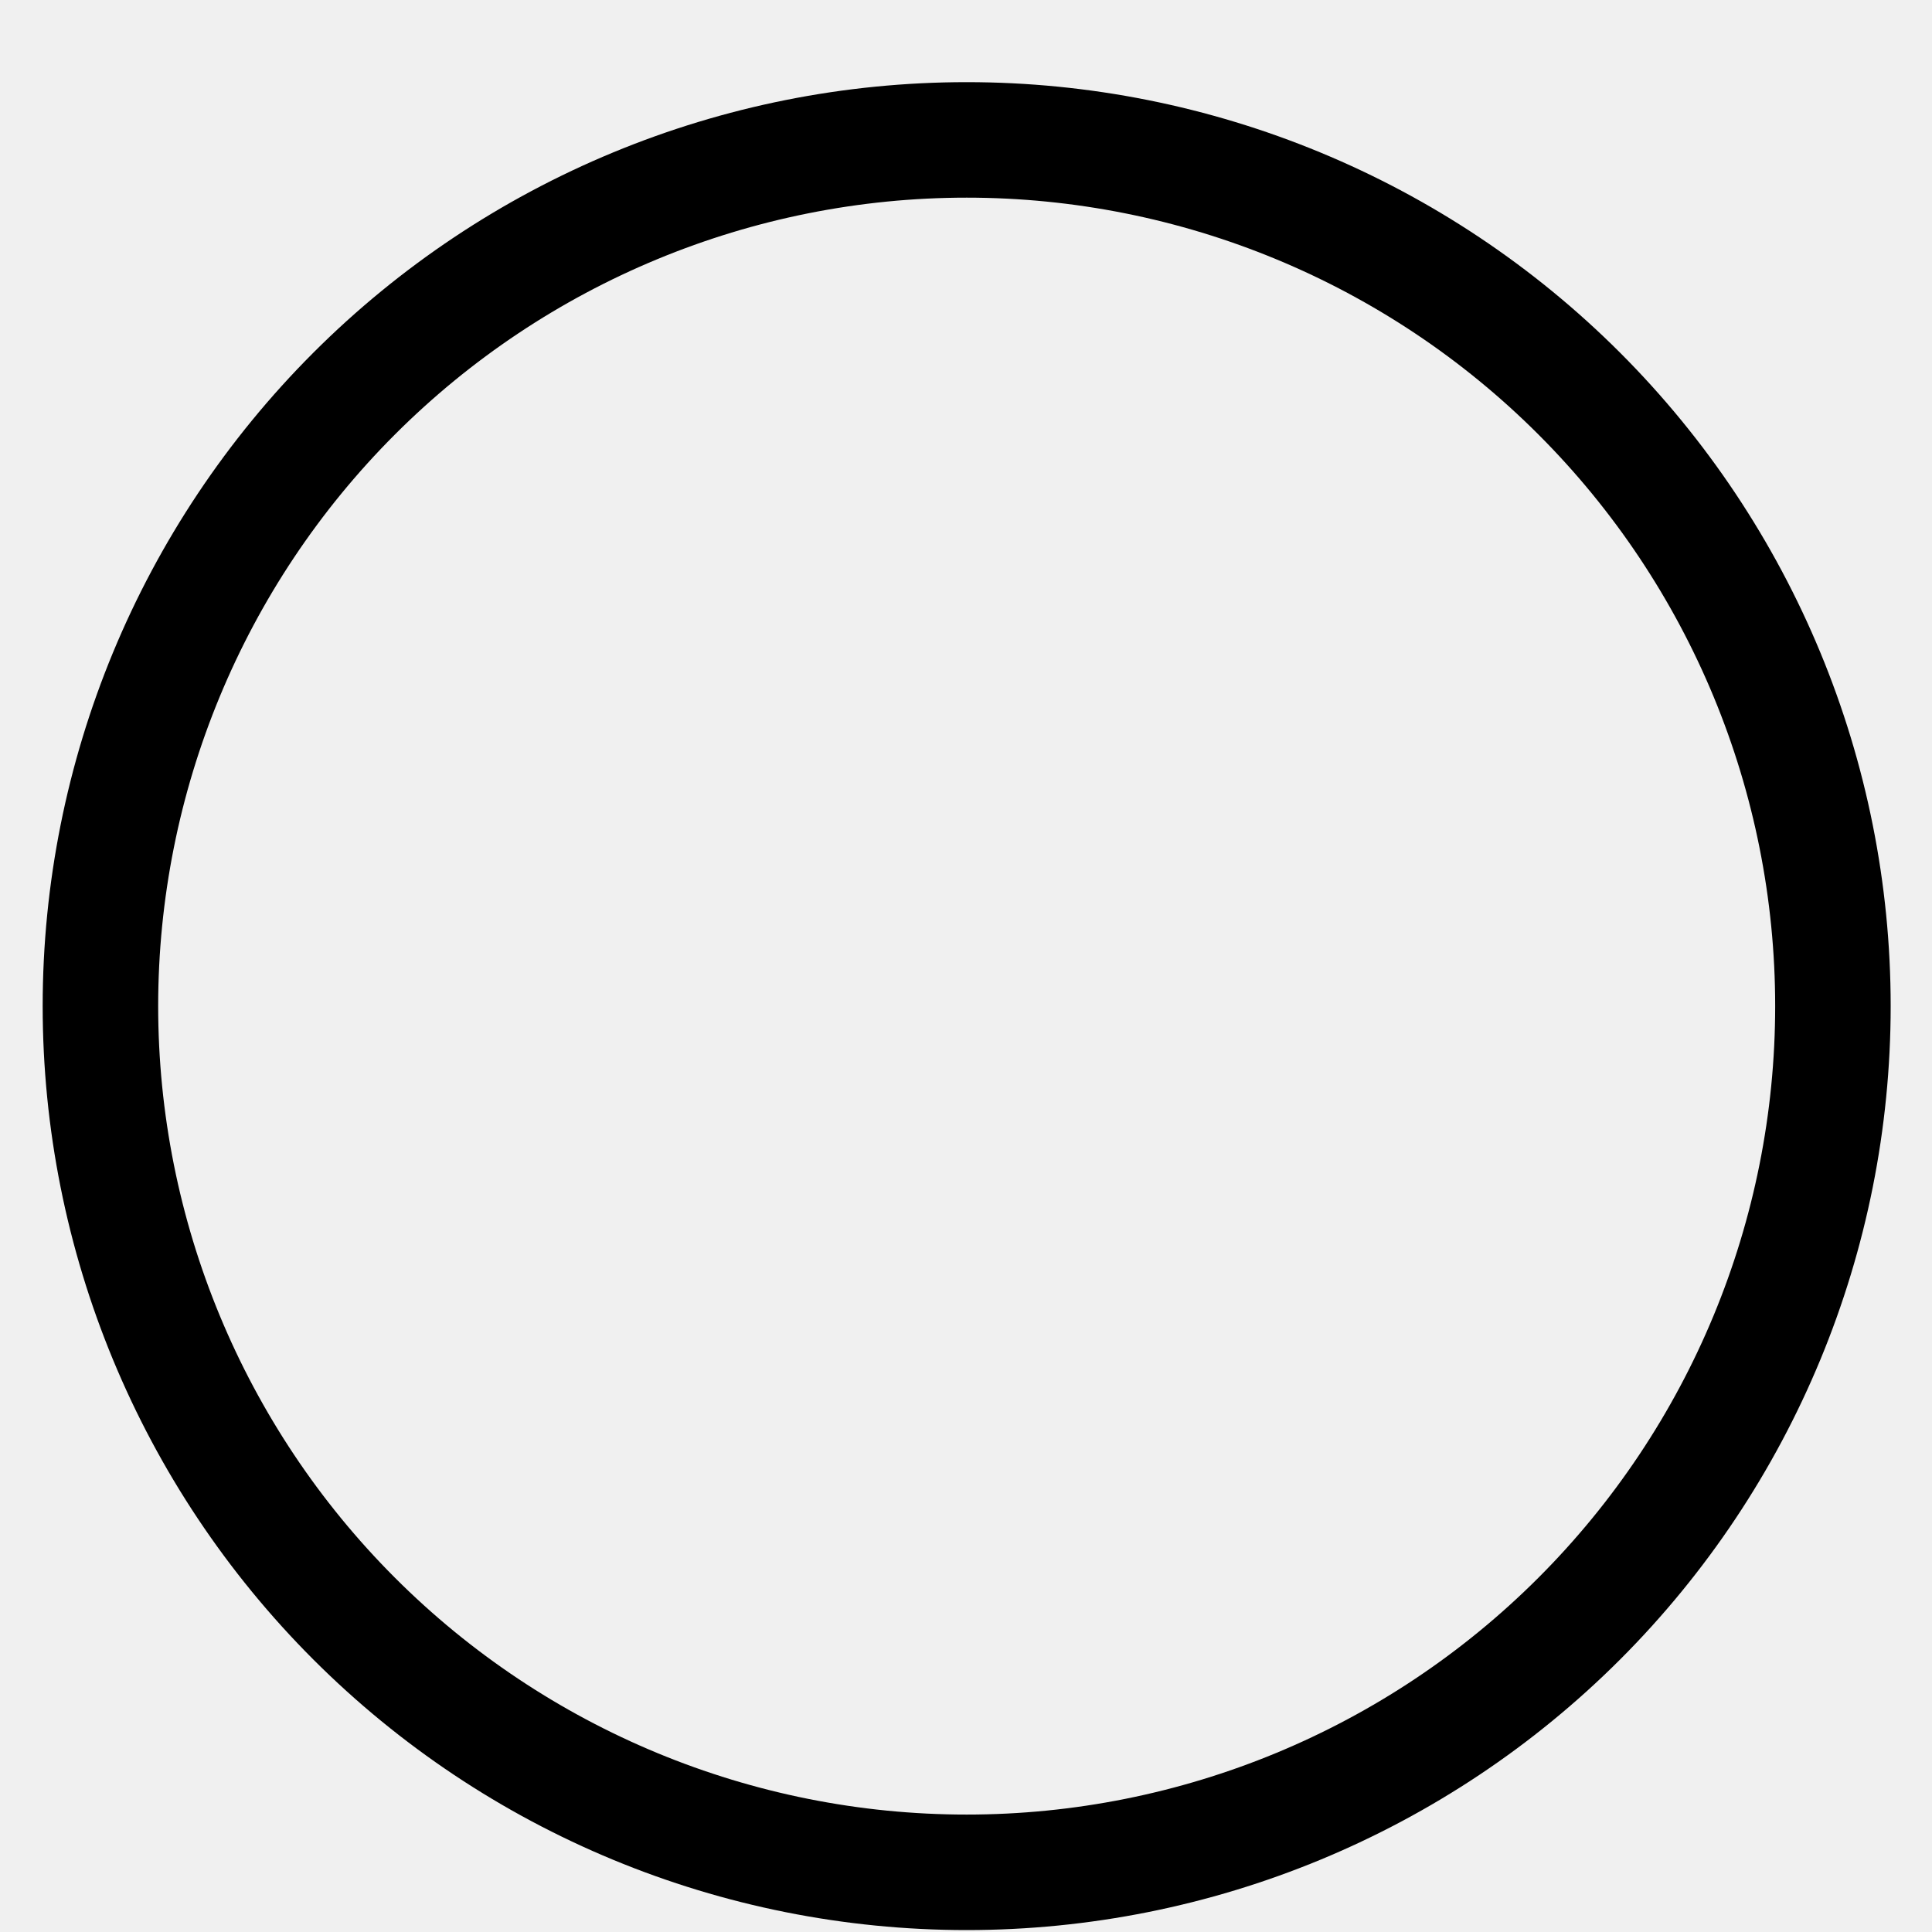
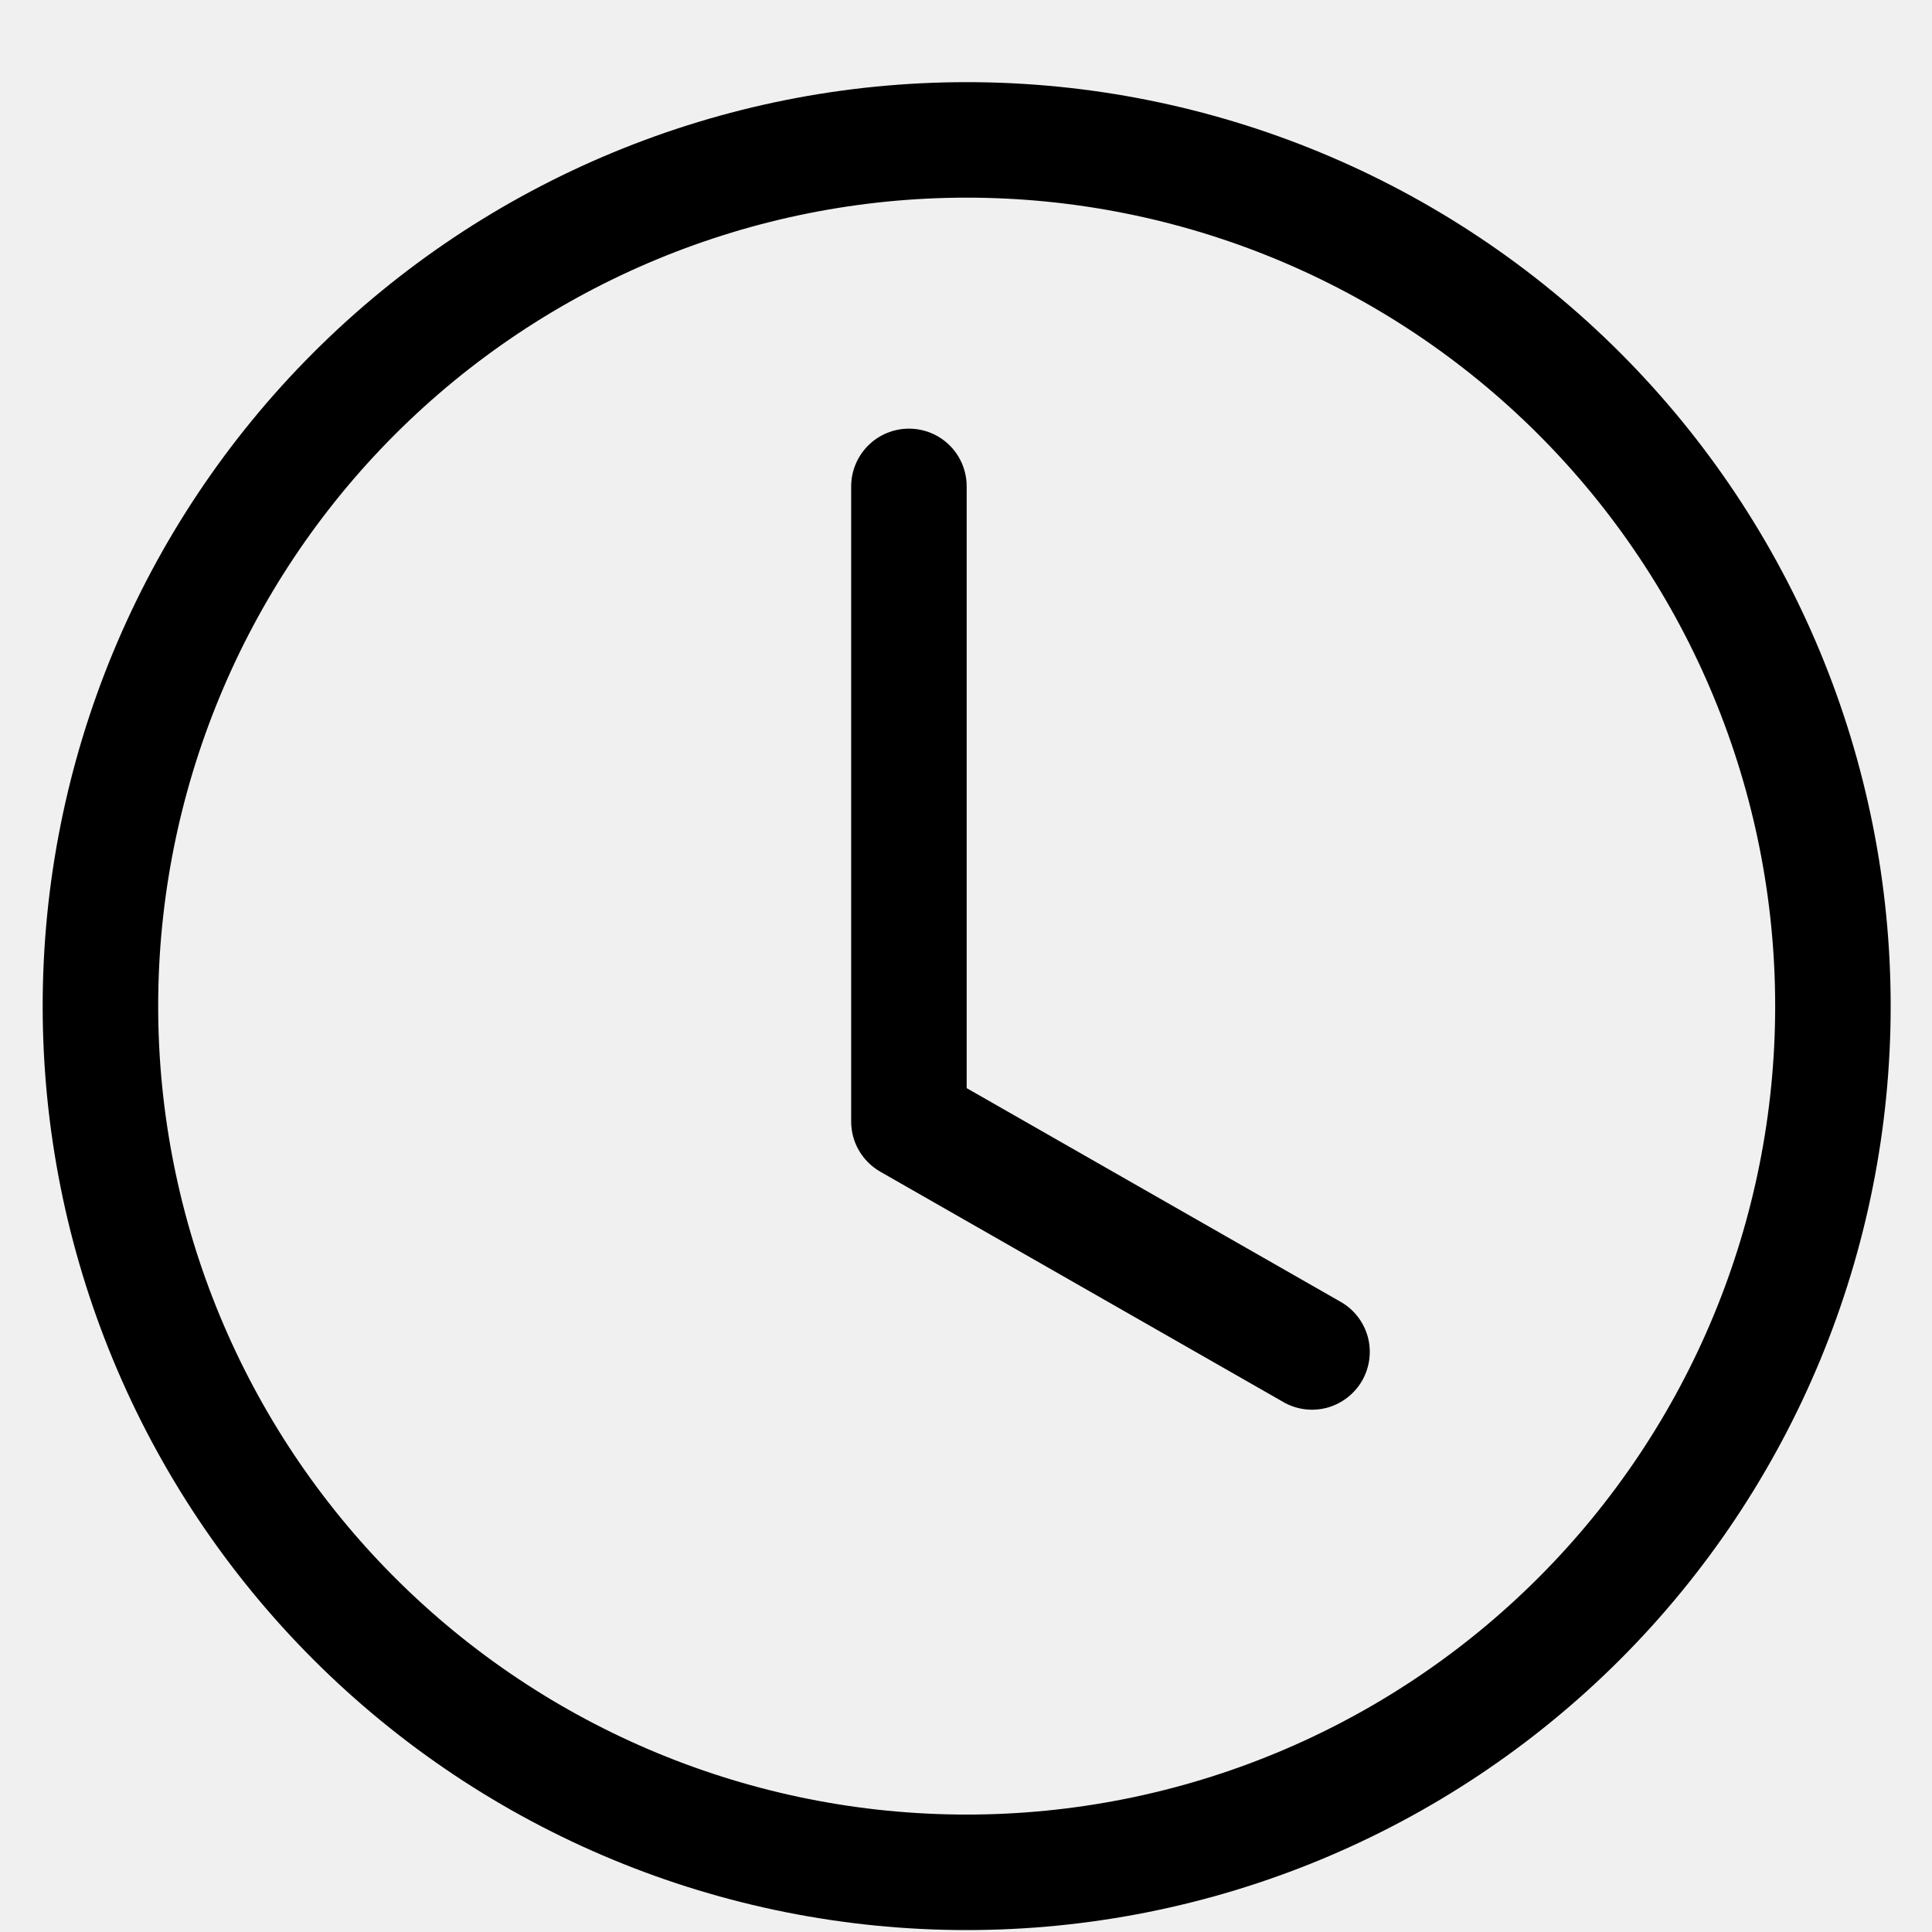
<svg xmlns="http://www.w3.org/2000/svg" width="23" height="23" viewBox="0 0 23 23" fill="none">
-   <path d="M11.508 22.977C14.426 22.977 17.224 21.819 19.287 19.756C21.349 17.693 22.508 14.895 22.508 11.977C22.508 9.06 21.349 6.262 19.287 4.199C17.224 2.136 14.426 0.978 11.508 0.978C8.591 0.978 5.793 2.136 3.73 4.199C1.667 6.262 0.508 9.06 0.508 11.977C0.508 14.895 1.667 17.693 3.73 19.756C5.793 21.819 8.591 22.977 11.508 22.977ZM21.133 11.977C21.133 14.53 20.119 16.978 18.314 18.783C16.509 20.588 14.061 21.602 11.508 21.602C8.956 21.602 6.507 20.588 4.702 18.783C2.897 16.978 1.883 14.53 1.883 11.977C1.883 9.425 2.897 6.977 4.702 5.172C6.507 3.367 8.956 2.353 11.508 2.353C14.061 2.353 16.509 3.367 18.314 5.172C20.119 6.977 21.133 9.425 21.133 11.977Z" fill="black" />
+   <g clip-path="url(#clip0_223_20)">
+     <path d="M11.508 5.79C11.508 5.608 11.436 5.433 11.307 5.304C11.178 5.175 11.003 5.103 10.821 5.103C10.639 5.103 10.464 5.175 10.335 5.304C10.206 5.433 10.133 5.608 10.133 5.79V13.352C10.133 13.474 10.165 13.593 10.226 13.697C10.287 13.802 10.375 13.889 10.48 13.949L15.292 16.699C15.45 16.785 15.635 16.805 15.808 16.756C15.98 16.706 16.127 16.591 16.216 16.436C16.305 16.28 16.33 16.095 16.285 15.921C16.239 15.748 16.128 15.598 15.974 15.506L11.508 12.954V5.79Z" fill="black" />
+     <path d="M11.508 22.977C14.426 22.977 17.224 21.819 19.287 19.756C21.349 17.693 22.508 14.895 22.508 11.977C22.508 9.06 21.349 6.262 19.287 4.199C17.224 2.136 14.426 0.978 11.508 0.978C8.591 0.978 5.793 2.136 3.73 4.199C1.667 6.262 0.508 9.06 0.508 11.977C0.508 14.895 1.667 17.693 3.73 19.756C5.793 21.819 8.591 22.977 11.508 22.977ZM21.133 11.977C21.133 14.53 20.119 16.978 18.314 18.783C16.509 20.588 14.061 21.602 11.508 21.602C8.956 21.602 6.507 20.588 4.702 18.783C2.897 16.978 1.883 14.53 1.883 11.977C1.883 9.425 2.897 6.977 4.702 5.172C6.507 3.367 8.956 2.353 11.508 2.353C14.061 2.353 16.509 3.367 18.314 5.172C20.119 6.977 21.133 9.425 21.133 11.977Z" fill="black" />
+   </g>
+   <defs>
+     <clipPath id="clip0_223_20">
+       <rect width="22" height="22" fill="white" transform="translate(0.508301 0.977539)" />
+     </clipPath>
+   </defs>
</svg>
